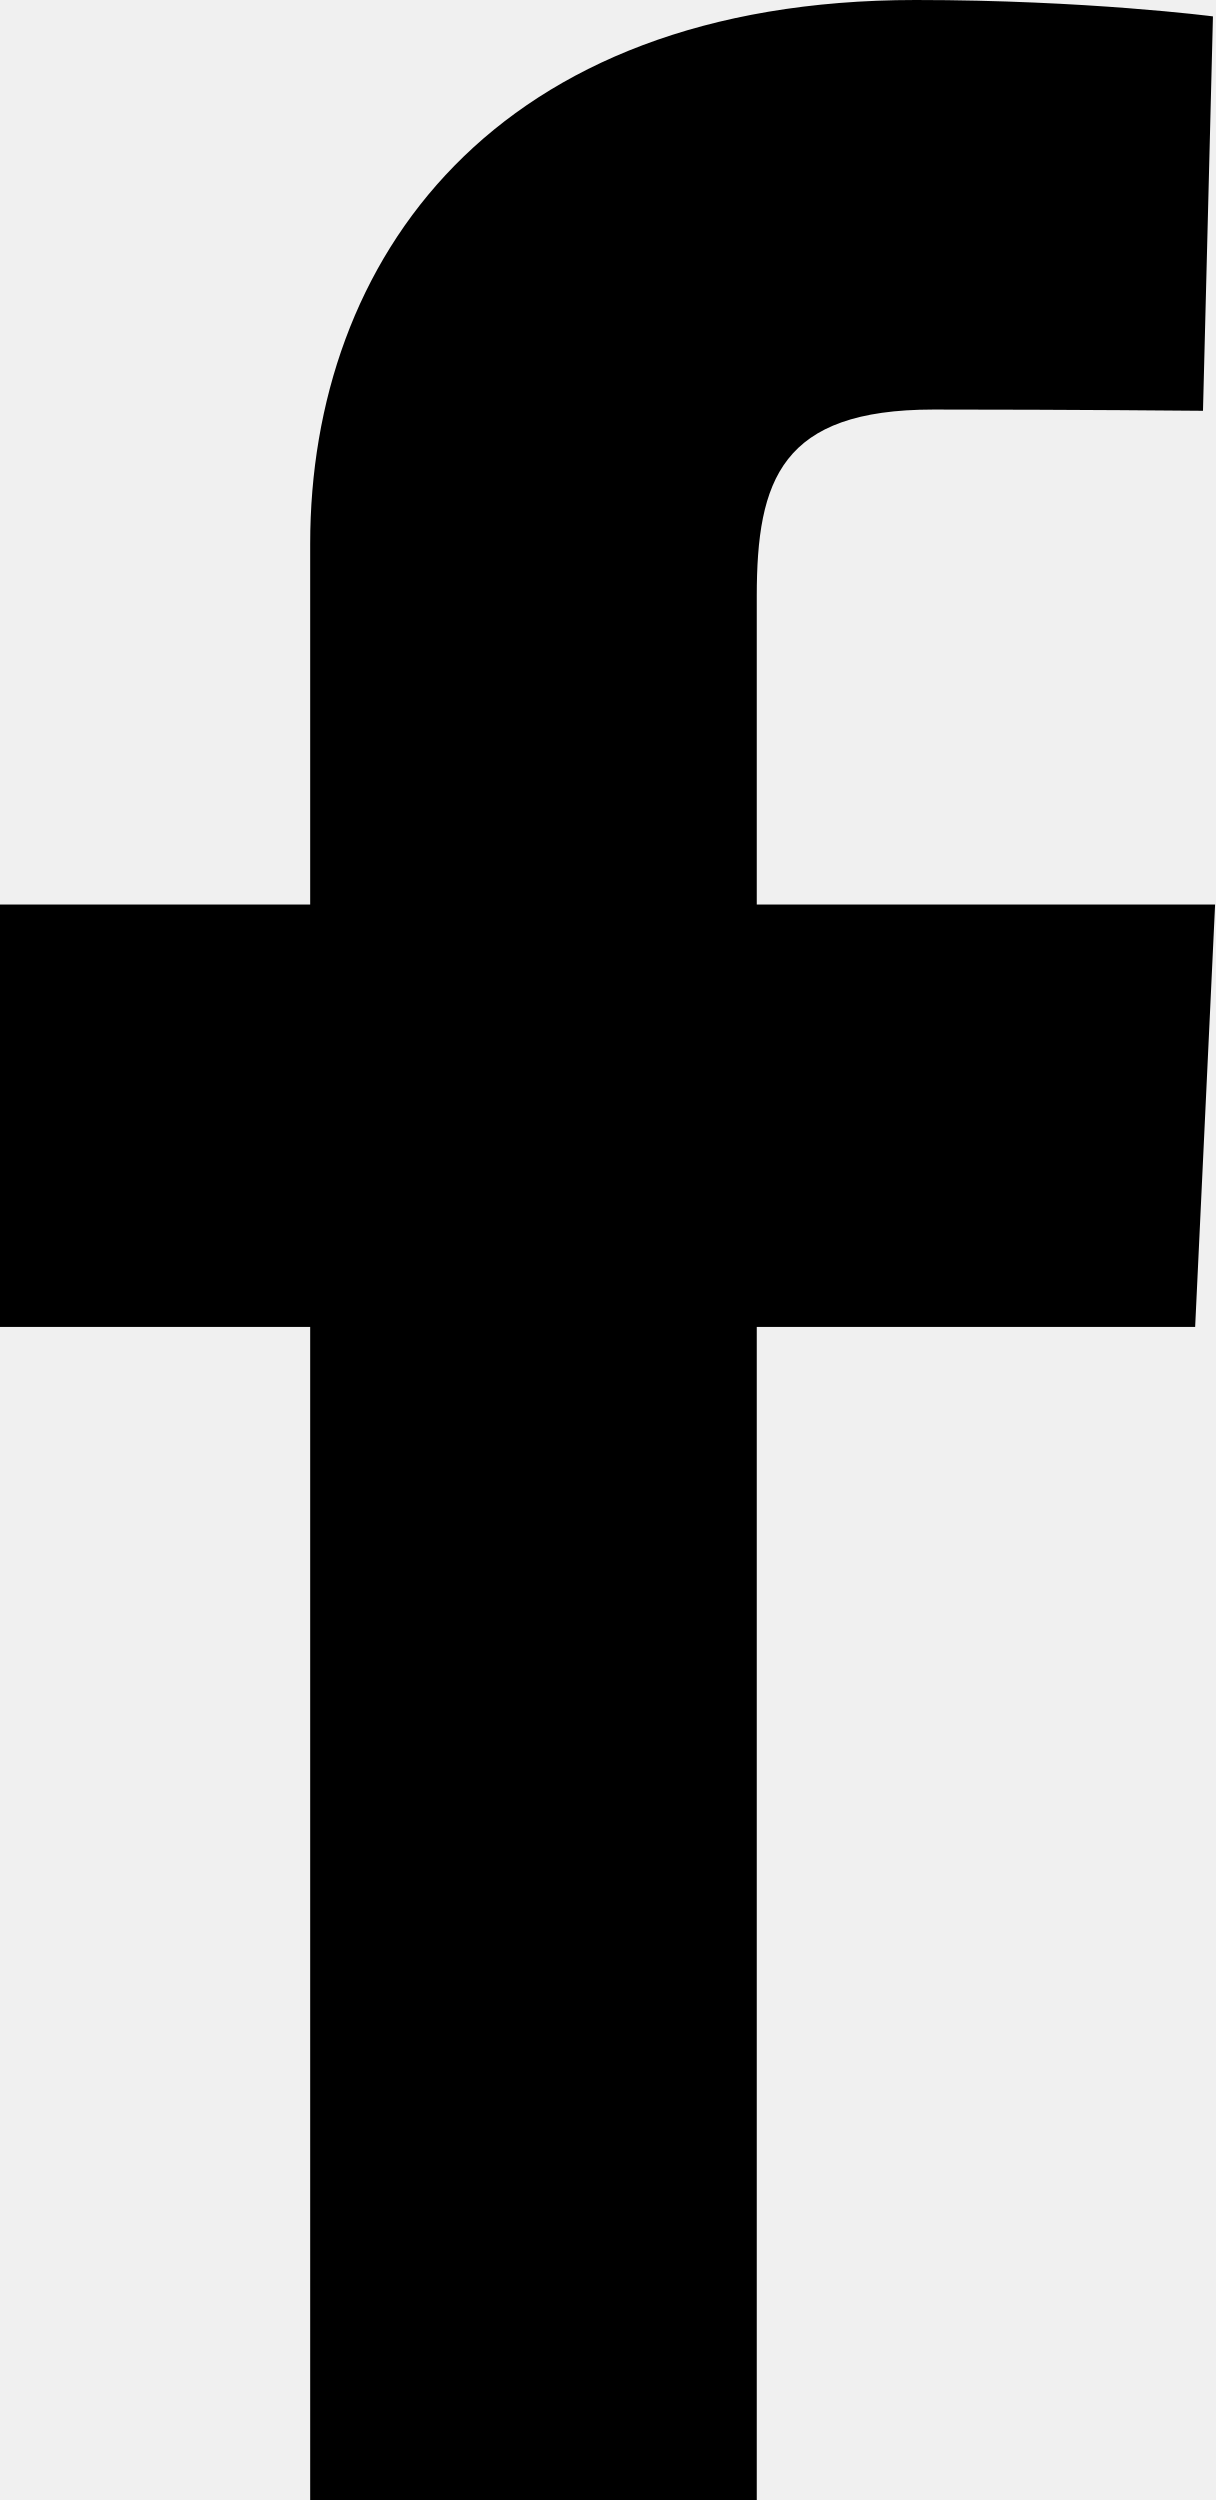
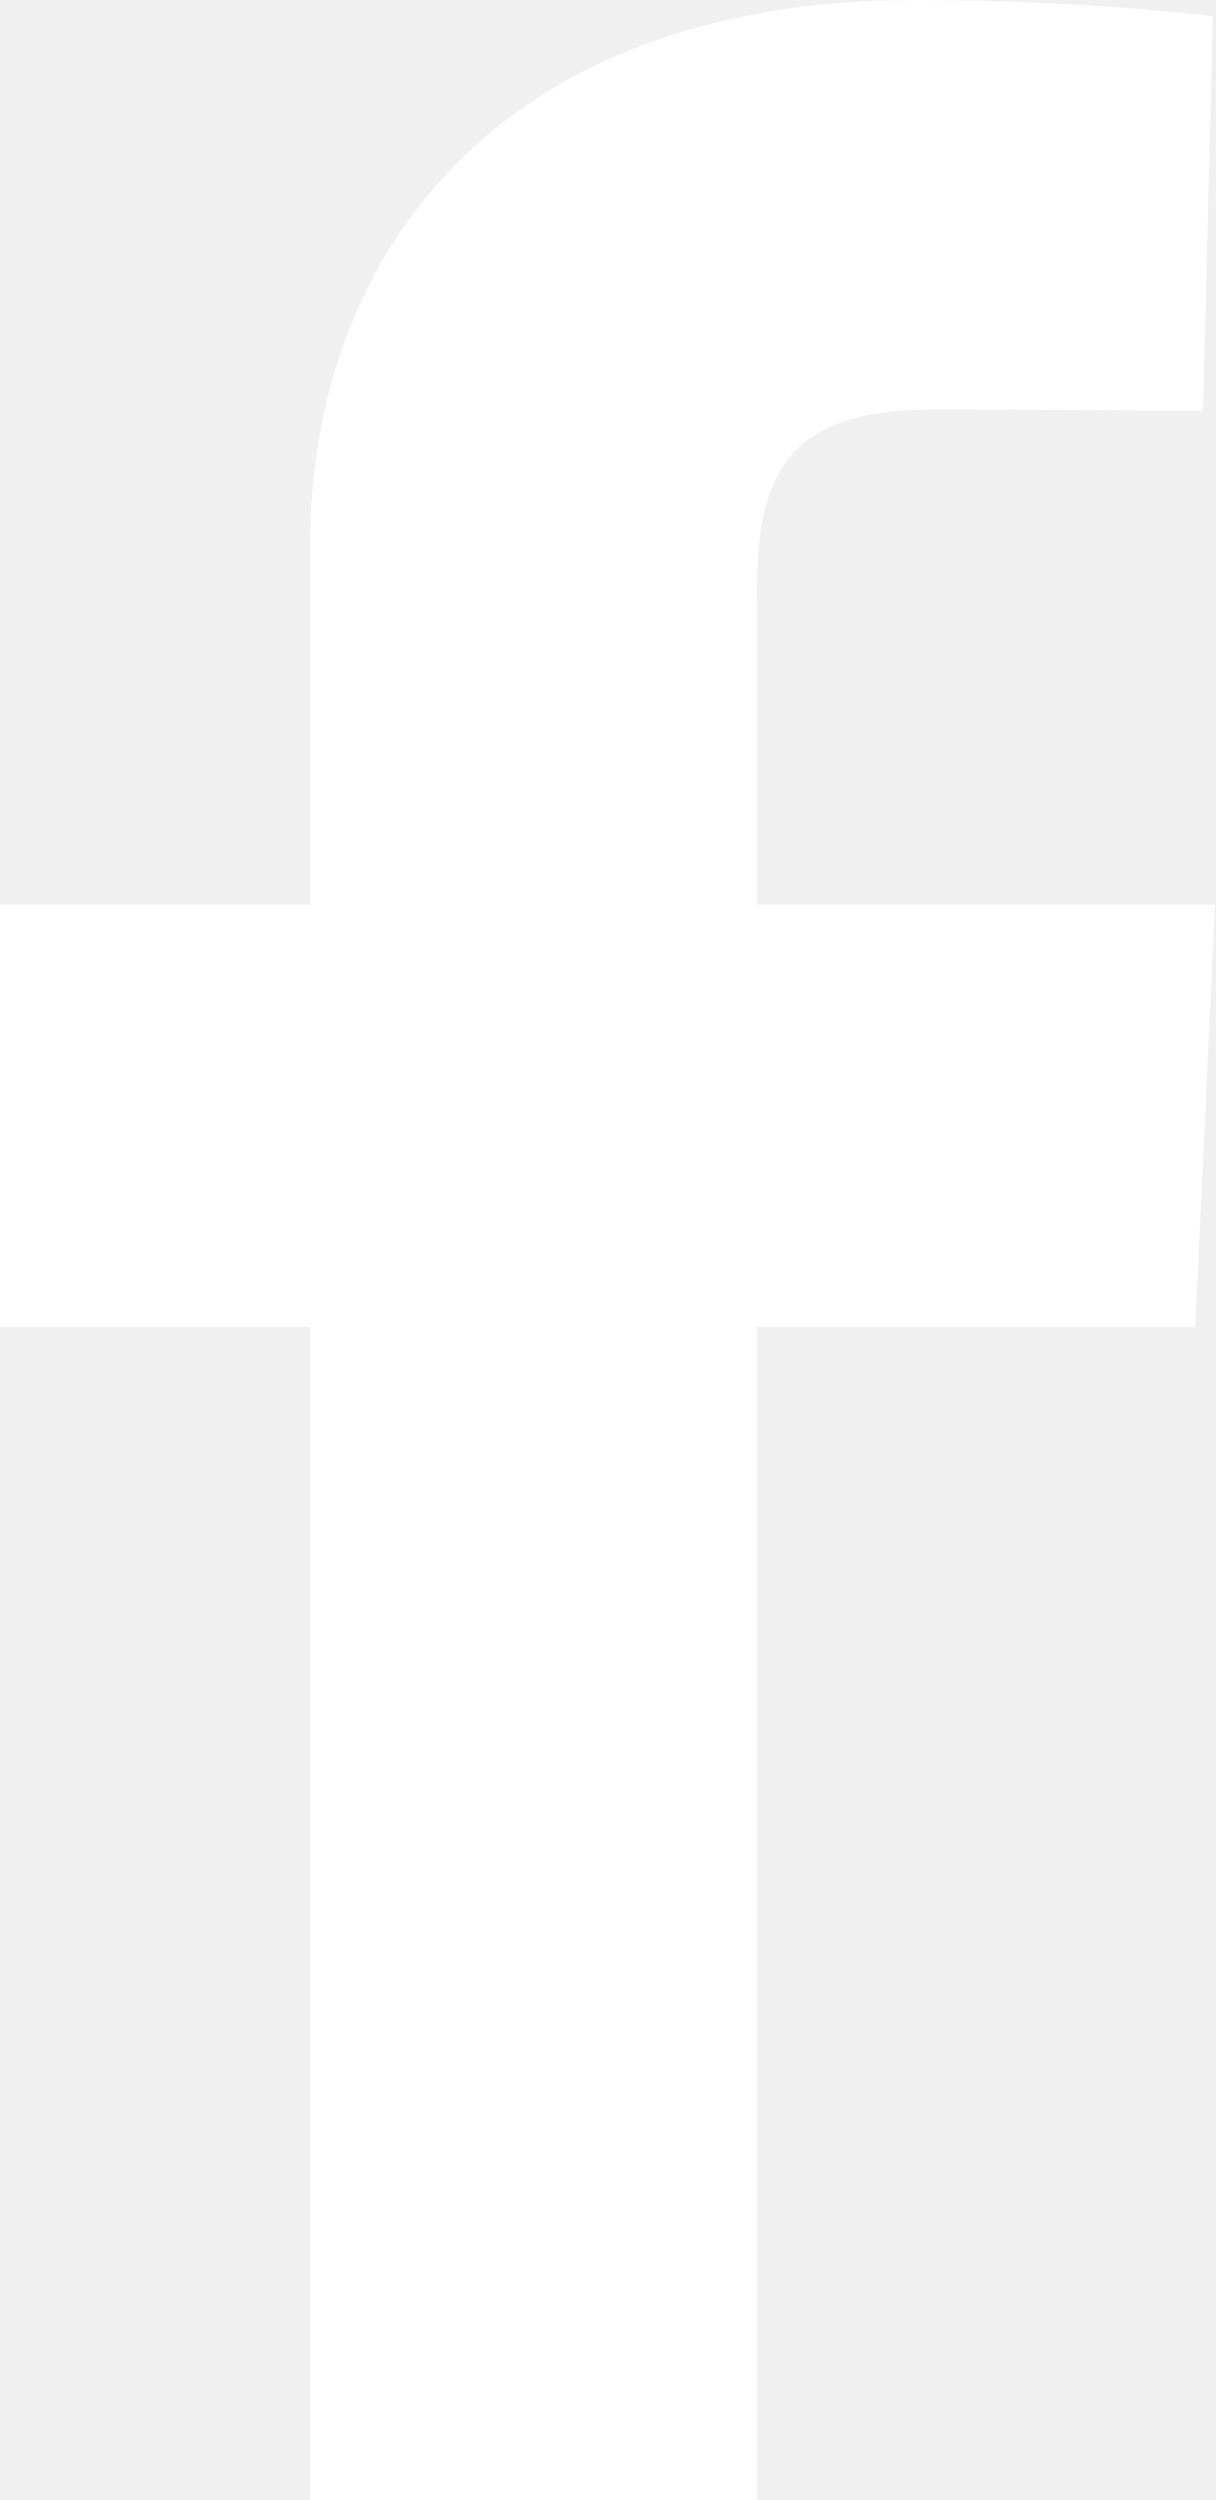
- <svg xmlns="http://www.w3.org/2000/svg" width="486.037" height="1000" viewBox="0 0 486.037 1000">
-   <path d="M124.074 1000v-469.229h-124.074v-168.945h124.074v-144.301c0 -113.393 73.291 -217.525 242.169 -217.525 68.376 0 118.937 6.555 118.937 6.555l-3.984 157.766s-51.564 -.502 -107.833 -.502c-60.9 0 -70.657 28.065 -70.657 74.646v123.361h183.331l-7.977 168.945h-175.354v469.229h-178.632" />
+ <svg xmlns="http://www.w3.org/2000/svg" version="1.1" id="Layer_1" x="0px" y="0px" width="486.037" height="1000" viewBox="0 0  486.037 1000" xml:space="preserve">
+   <g>
+     <path fill="#FFFFFF" d="M124.074 1000v-469.229h-124.074v-168.945h124.074v-144.301c0 -113.393 73.291 -217.525 242.169 -217.525 68.376 0 118.937 6.555 118.937 6.555l-3.984 157.766s-51.564 -.502 -107.833 -.502c-60.9 0 -70.657 28.065 -70.657 74.646v123.361h183.331l-7.977 168.945h-175.354v469.229h-178.632" />
+   </g>
</svg>
